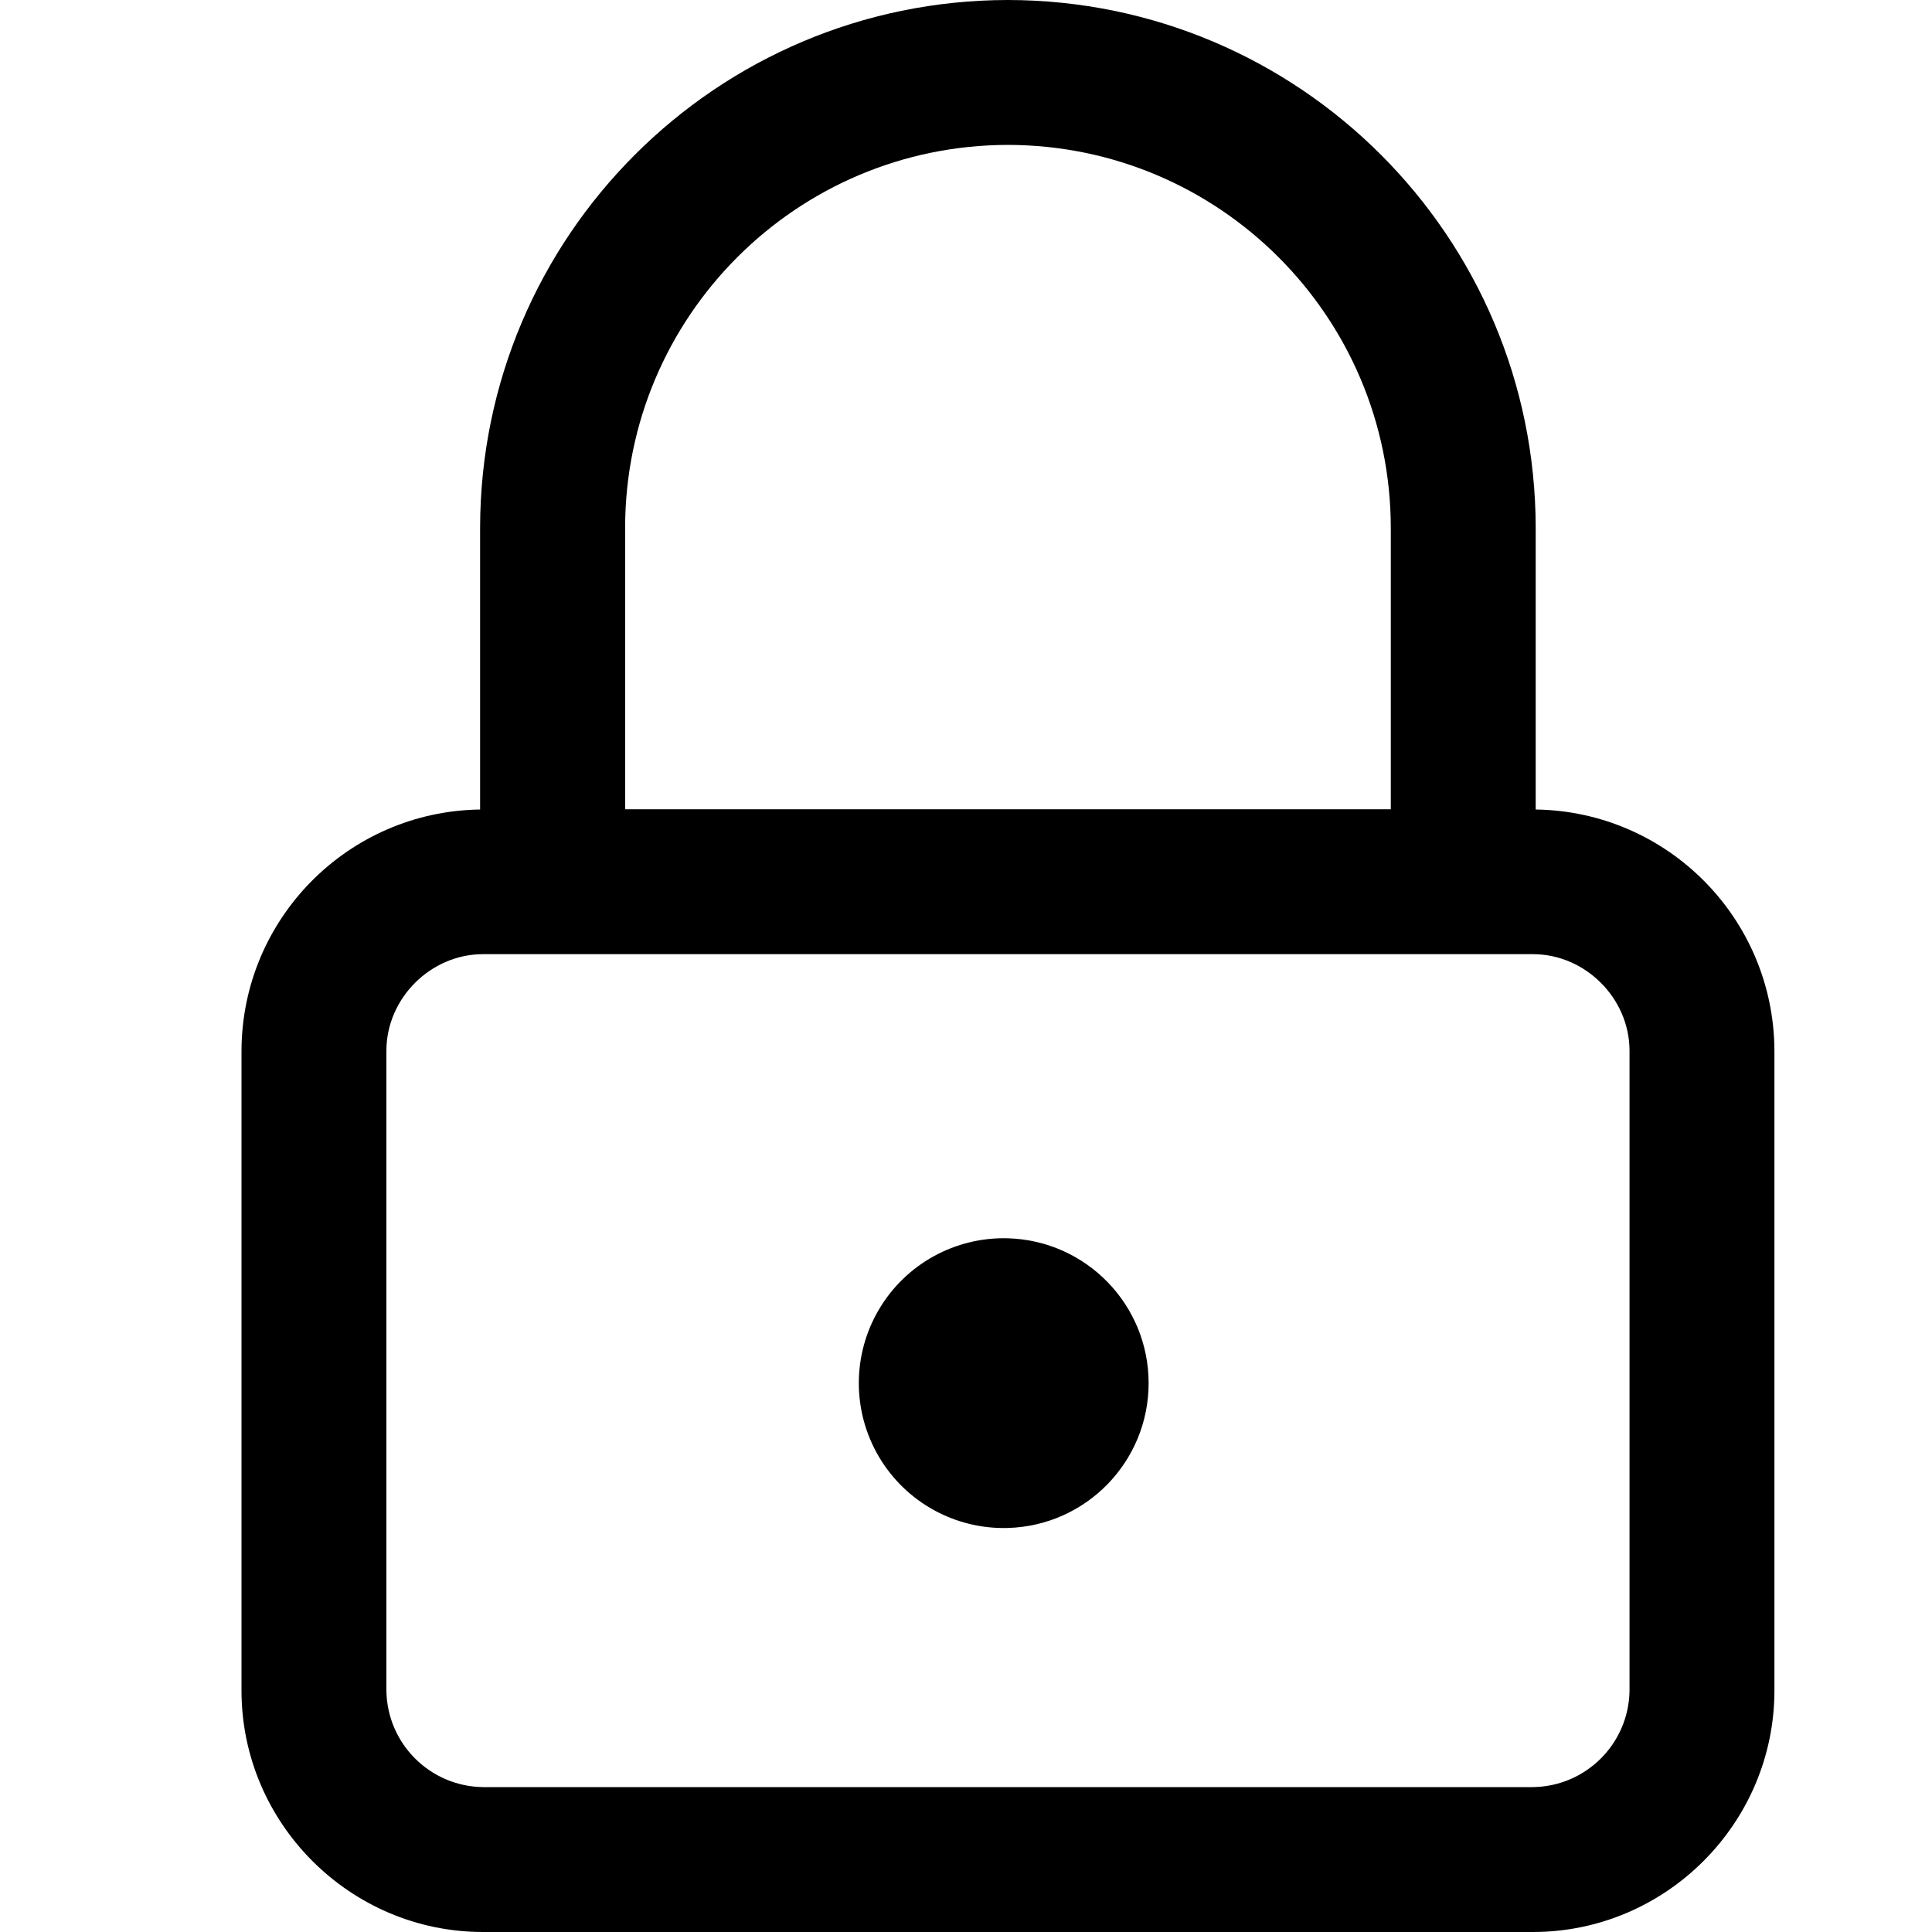
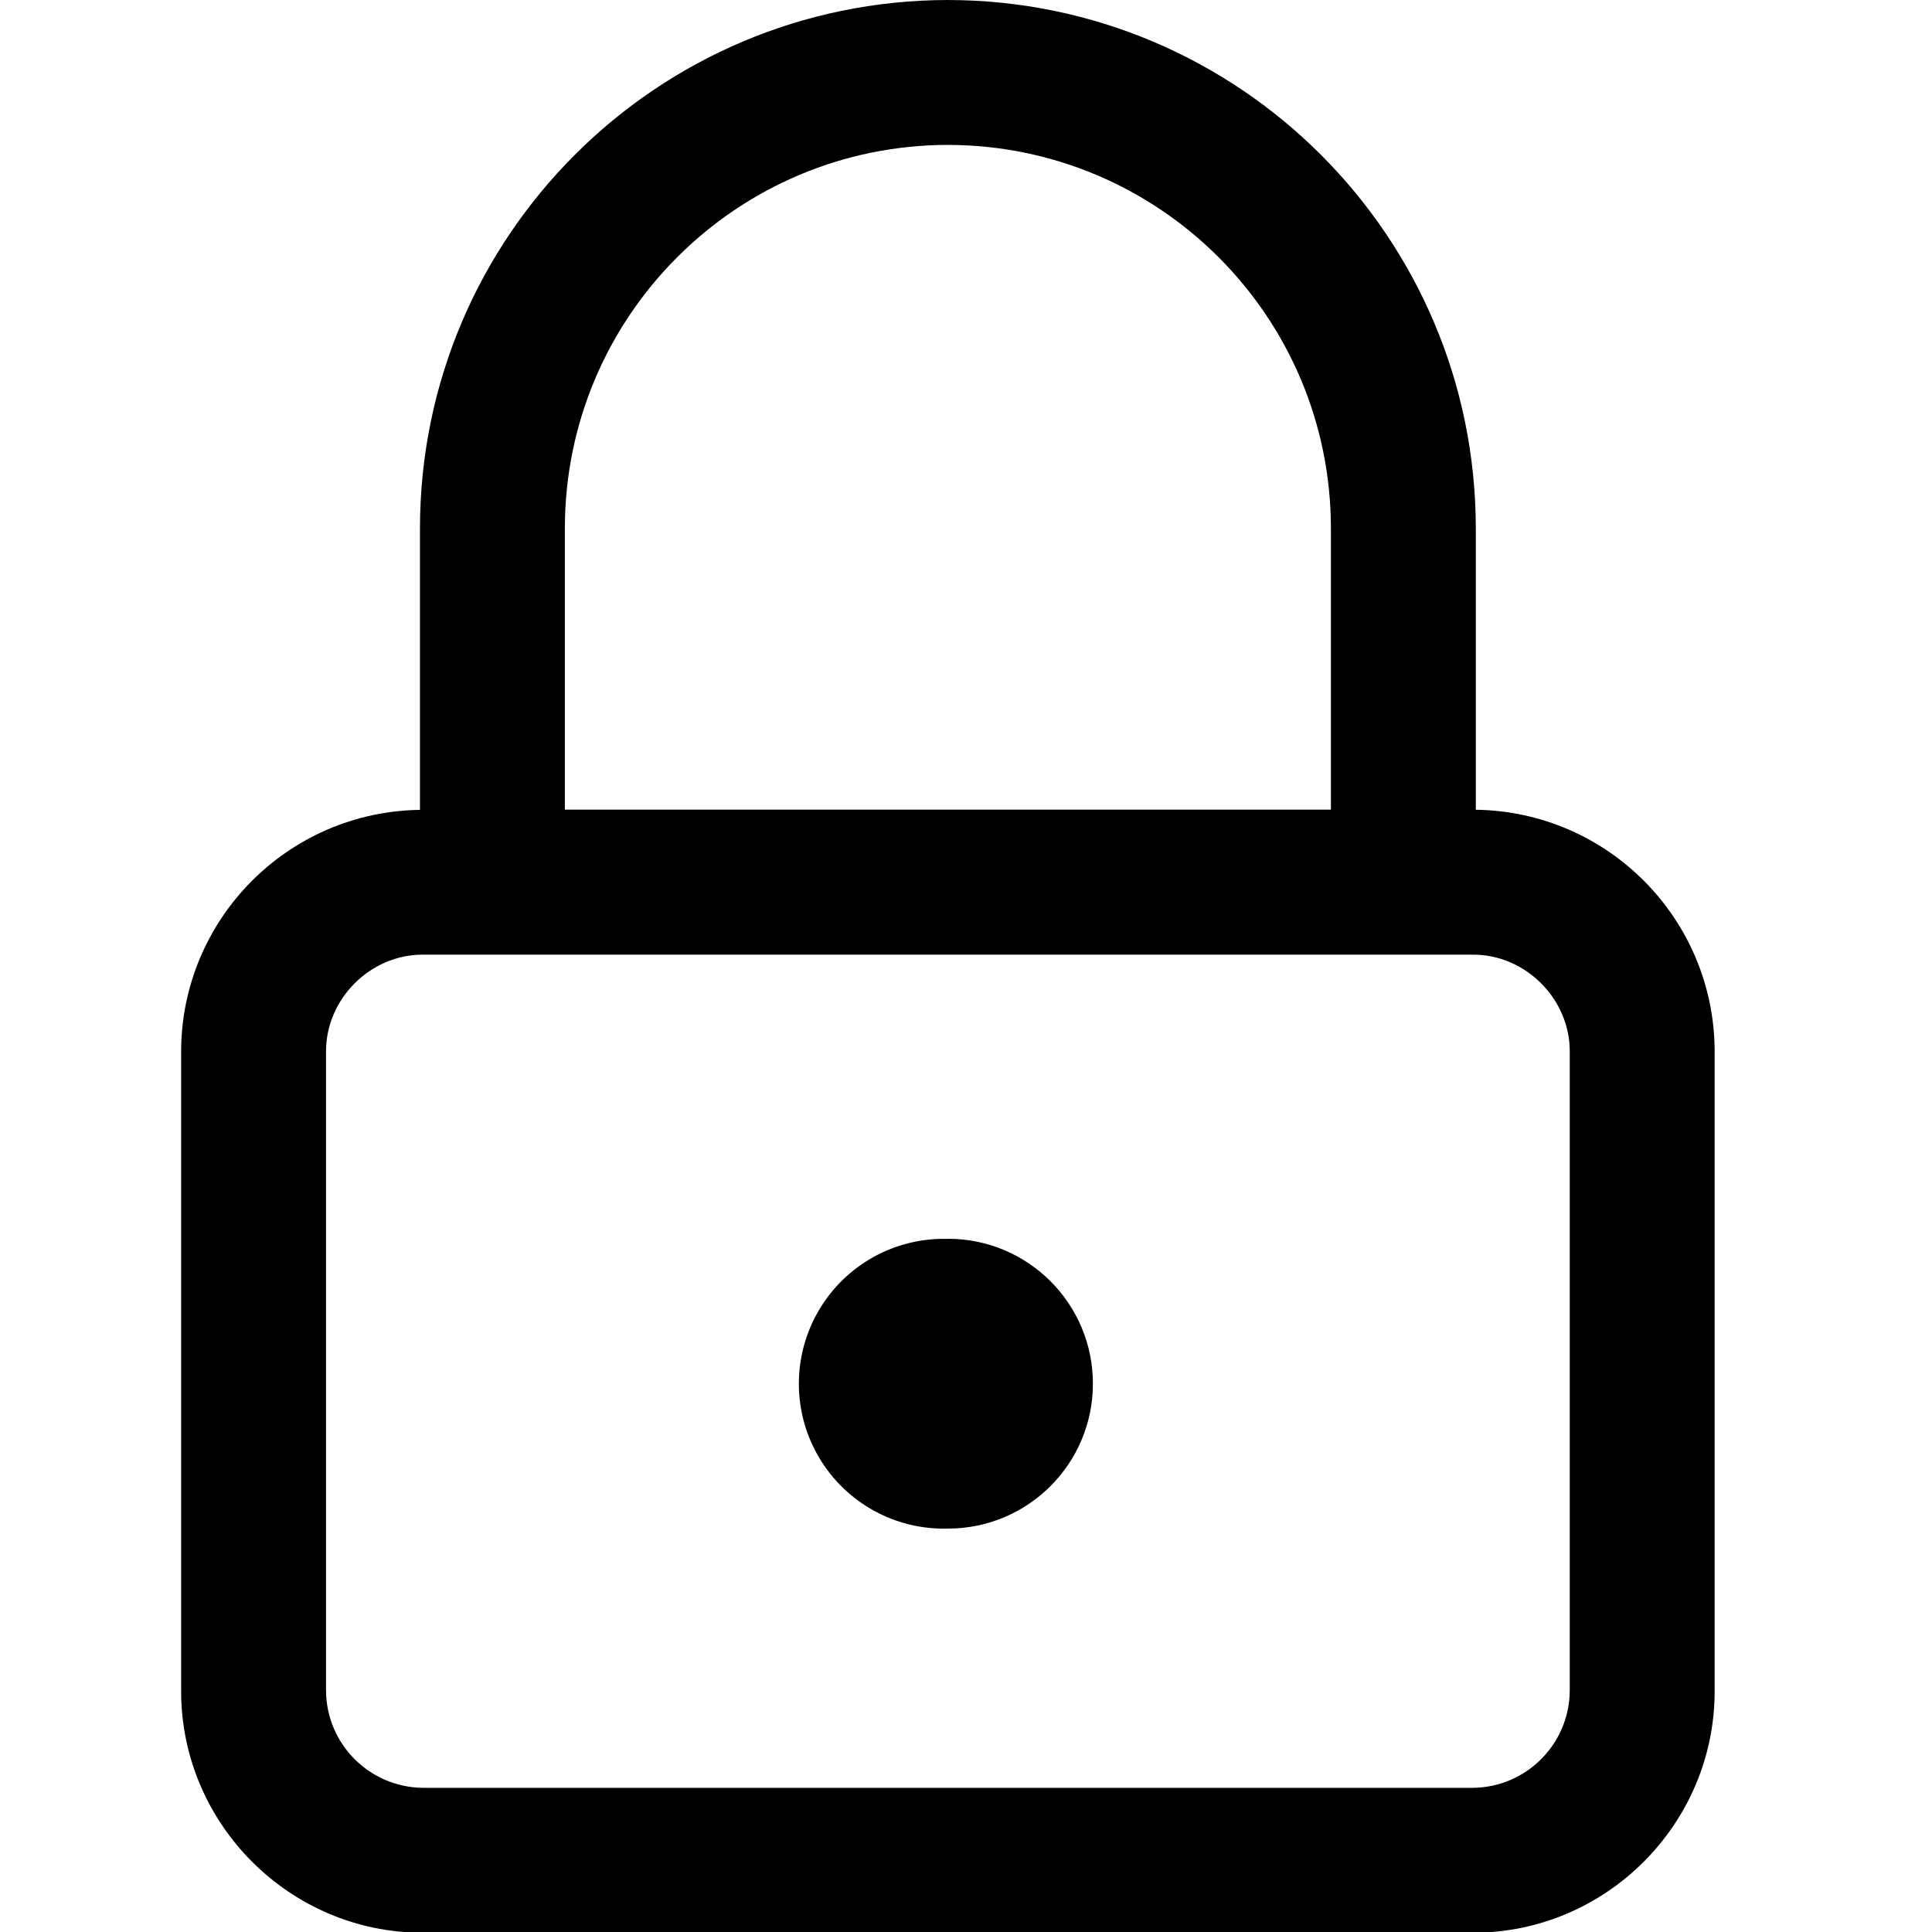
<svg xmlns="http://www.w3.org/2000/svg" viewBox="0 0 16 16">
-   <path fill="#000" fill-rule="evenodd" d="M12.718 6.704V4.371A4.376 4.376 0 0 0 8.347 0a4.376 4.376 0 0 0-4.371 4.371v2.333A2.004 2.004 0 0 0 2 8.702V14c0 1.1.9 2 2 2h8.695c1.1 0 2-.9 2-2V8.702a2.005 2.005 0 0 0-1.977-1.998M13.495 14a.81.81 0 0 1-.8.8H4a.81.81 0 0 1-.8-.8V8.702c0-.434.366-.8.8-.8h8.695c.434 0 .8.366.8.8V14M8.347 1.2a3.175 3.175 0 0 1 3.171 3.171v2.331H5.177V4.371A3.174 3.174 0 0 1 8.347 1.2m0 9.055a1.2 1.2 0 1 0 0 2.399 1.2 1.2 0 0 0 0-2.399" />
+   <path fill="#000" fill-rule="evenodd" d="M12.222 6.707V4.373A4.378 4.378 0 0 0 7.85 0a4.378 4.378 0 0 0-4.372 4.373v2.334A2.005 2.005 0 0 0 1.5 8.705v5.3c0 1.1.9 2.001 2 2.001h8.7c1.1 0 2-.9 2-2v-5.3a2.005 2.005 0 0 0-1.978-2m.778 7.3a.81.81 0 0 1-.8.8H3.5a.81.81 0 0 1-.8-.8v-5.3c0-.435.367-.8.8-.8h8.7c.433 0 .8.365.8.8v5.3M7.85 1.2a3.176 3.176 0 0 1 3.172 3.173v2.332H4.678V4.373A3.176 3.176 0 0 1 7.85 1.2m0 9.06a1.2 1.2 0 1 0 .001 2.399 1.2 1.2 0 0 0 0-2.4" />
</svg>
